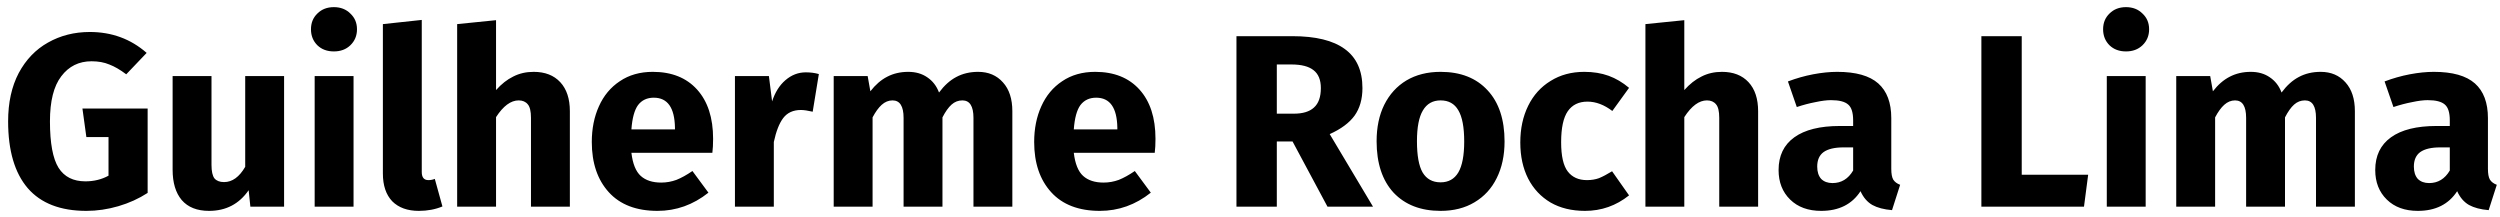
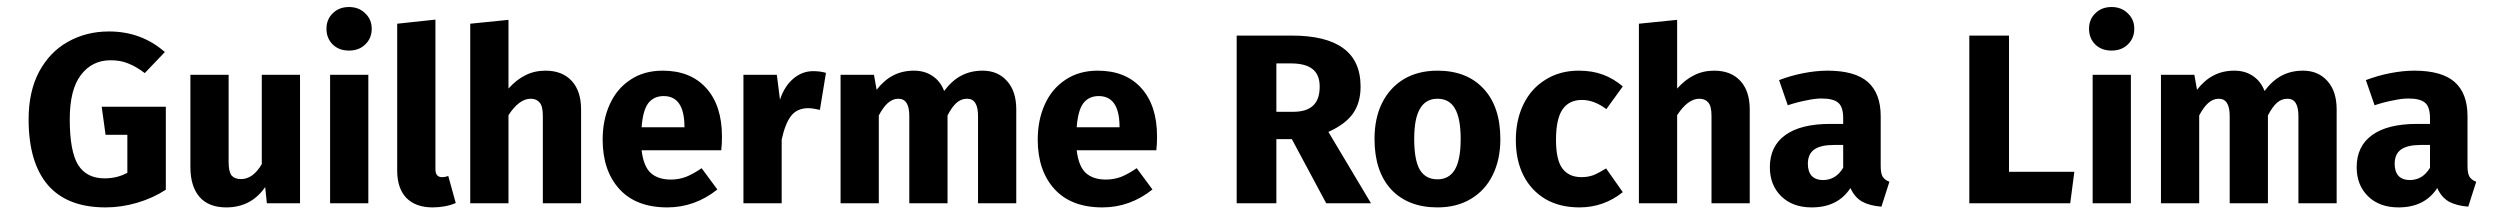
- <svg xmlns="http://www.w3.org/2000/svg" width="254" height="22" viewBox="0 0 254 22" fill="none">
+ <svg xmlns="http://www.w3.org/2000/svg" width="270" height="23" viewBox="0 0 254 22" fill="none">
  <path d="M9.125 3.25C11.358 3.25 13.283 3.958 14.9 5.375L12.825 7.55C12.208 7.083 11.633 6.75 11.1 6.55C10.583 6.333 9.983 6.225 9.3 6.225C8.017 6.225 6.992 6.733 6.225 7.75C5.458 8.75 5.075 10.275 5.075 12.325C5.075 14.542 5.367 16.117 5.95 17.05C6.533 17.967 7.442 18.425 8.675 18.425C9.542 18.425 10.325 18.233 11.025 17.85V13.925H8.775L8.375 11.025H15V19.6C14.1 20.183 13.108 20.633 12.025 20.95C10.942 21.267 9.858 21.425 8.775 21.425C6.142 21.425 4.158 20.658 2.825 19.125C1.492 17.575 0.825 15.308 0.825 12.325C0.825 10.425 1.183 8.792 1.9 7.425C2.633 6.058 3.625 5.025 4.875 4.325C6.142 3.608 7.558 3.25 9.125 3.25ZM28.863 21H25.438L25.263 19.325C24.297 20.725 22.955 21.425 21.238 21.425C20.022 21.425 19.097 21.058 18.463 20.325C17.847 19.592 17.538 18.567 17.538 17.25V7.725H21.488V16.75C21.488 17.4 21.588 17.858 21.788 18.125C22.005 18.375 22.33 18.5 22.763 18.5C23.597 18.5 24.313 17.983 24.913 16.95V7.725H28.863V21ZM35.92 7.725V21H31.97V7.725H35.92ZM33.92 0.725C34.603 0.725 35.162 0.942 35.595 1.375C36.045 1.792 36.27 2.325 36.27 2.975C36.27 3.625 36.045 4.167 35.595 4.6C35.162 5.017 34.603 5.225 33.92 5.225C33.237 5.225 32.678 5.017 32.245 4.6C31.812 4.167 31.595 3.625 31.595 2.975C31.595 2.325 31.812 1.792 32.245 1.375C32.678 0.942 33.237 0.725 33.92 0.725ZM42.551 21.425C41.401 21.425 40.501 21.1 39.851 20.45C39.217 19.783 38.901 18.842 38.901 17.625V2.45L42.851 2.025V17.475C42.851 18.025 43.076 18.3 43.526 18.3C43.759 18.3 43.976 18.258 44.176 18.175L44.951 20.975C44.234 21.275 43.434 21.425 42.551 21.425ZM54.222 7.3C55.373 7.3 56.273 7.65 56.922 8.35C57.572 9.05 57.898 10.033 57.898 11.3V21H53.947V11.975C53.947 11.308 53.839 10.85 53.623 10.6C53.406 10.333 53.097 10.2 52.697 10.2C51.898 10.2 51.131 10.767 50.398 11.9V21H46.447V2.45L50.398 2.05V9.15C50.947 8.533 51.531 8.075 52.148 7.775C52.764 7.458 53.456 7.3 54.222 7.3ZM72.451 14.1C72.451 14.65 72.426 15.125 72.376 15.525H64.151C64.284 16.642 64.601 17.425 65.101 17.875C65.601 18.325 66.293 18.55 67.176 18.55C67.71 18.55 68.226 18.458 68.726 18.275C69.226 18.075 69.768 17.775 70.351 17.375L71.976 19.575C70.426 20.808 68.701 21.425 66.801 21.425C64.651 21.425 63.001 20.792 61.851 19.525C60.701 18.258 60.126 16.558 60.126 14.425C60.126 13.075 60.368 11.867 60.851 10.8C61.334 9.717 62.043 8.867 62.976 8.25C63.91 7.617 65.026 7.3 66.326 7.3C68.243 7.3 69.743 7.9 70.826 9.1C71.909 10.3 72.451 11.967 72.451 14.1ZM68.576 12.975C68.543 10.942 67.826 9.925 66.426 9.925C65.743 9.925 65.21 10.175 64.826 10.675C64.46 11.175 64.234 12 64.151 13.15H68.576V12.975ZM81.87 7.35C82.353 7.35 82.795 7.408 83.195 7.525L82.57 11.35C82.07 11.233 81.67 11.175 81.37 11.175C80.587 11.175 79.987 11.45 79.57 12C79.17 12.533 78.853 13.342 78.62 14.425V21H74.67V7.725H78.12L78.445 10.3C78.745 9.383 79.195 8.667 79.795 8.15C80.412 7.617 81.103 7.35 81.87 7.35ZM99.379 7.3C100.429 7.3 101.271 7.658 101.904 8.375C102.538 9.075 102.854 10.05 102.854 11.3V21H98.904V11.975C98.904 10.792 98.529 10.2 97.779 10.2C97.363 10.2 96.996 10.342 96.679 10.625C96.363 10.908 96.054 11.342 95.754 11.925V21H91.804V11.975C91.804 10.792 91.429 10.2 90.679 10.2C90.279 10.2 89.913 10.35 89.579 10.65C89.263 10.933 88.954 11.358 88.654 11.925V21H84.704V7.725H88.154L88.429 9.275C88.946 8.608 89.513 8.117 90.129 7.8C90.763 7.467 91.479 7.3 92.279 7.3C93.029 7.3 93.671 7.483 94.204 7.85C94.754 8.217 95.154 8.733 95.404 9.4C95.938 8.683 96.521 8.158 97.154 7.825C97.804 7.475 98.546 7.3 99.379 7.3ZM117.397 14.1C117.397 14.65 117.372 15.125 117.322 15.525H109.097C109.231 16.642 109.547 17.425 110.047 17.875C110.547 18.325 111.239 18.55 112.122 18.55C112.656 18.55 113.172 18.458 113.672 18.275C114.172 18.075 114.714 17.775 115.297 17.375L116.922 19.575C115.372 20.808 113.647 21.425 111.747 21.425C109.597 21.425 107.947 20.792 106.797 19.525C105.647 18.258 105.072 16.558 105.072 14.425C105.072 13.075 105.314 11.867 105.797 10.8C106.281 9.717 106.989 8.867 107.922 8.25C108.856 7.617 109.972 7.3 111.272 7.3C113.189 7.3 114.689 7.9 115.772 9.1C116.856 10.3 117.397 11.967 117.397 14.1ZM113.522 12.975C113.489 10.942 112.772 9.925 111.372 9.925C110.689 9.925 110.156 10.175 109.772 10.675C109.406 11.175 109.181 12 109.097 13.15H113.522V12.975ZM131.324 14.375H129.724V21H125.624V3.675H131.299C133.666 3.675 135.441 4.108 136.624 4.975C137.824 5.842 138.424 7.167 138.424 8.95C138.424 10.067 138.157 11 137.624 11.75C137.091 12.483 136.249 13.108 135.099 13.625L139.499 21H134.874L131.324 14.375ZM129.724 11.55H131.449C132.366 11.55 133.049 11.342 133.499 10.925C133.966 10.508 134.199 9.85 134.199 8.95C134.199 8.117 133.949 7.508 133.449 7.125C132.966 6.742 132.216 6.55 131.199 6.55H129.724V11.55ZM146.363 7.3C148.396 7.3 149.988 7.925 151.138 9.175C152.288 10.408 152.863 12.142 152.863 14.375C152.863 15.792 152.596 17.033 152.063 18.1C151.546 19.15 150.796 19.967 149.813 20.55C148.846 21.133 147.696 21.425 146.363 21.425C144.346 21.425 142.754 20.808 141.588 19.575C140.438 18.325 139.863 16.583 139.863 14.35C139.863 12.933 140.121 11.7 140.638 10.65C141.171 9.583 141.921 8.758 142.888 8.175C143.871 7.592 145.029 7.3 146.363 7.3ZM146.363 10.2C145.563 10.2 144.963 10.542 144.563 11.225C144.163 11.892 143.963 12.933 143.963 14.35C143.963 15.8 144.154 16.858 144.538 17.525C144.938 18.192 145.546 18.525 146.363 18.525C147.163 18.525 147.763 18.192 148.163 17.525C148.563 16.842 148.763 15.792 148.763 14.375C148.763 12.925 148.563 11.867 148.163 11.2C147.779 10.533 147.179 10.2 146.363 10.2ZM160.962 7.3C161.879 7.3 162.704 7.433 163.437 7.7C164.17 7.967 164.862 8.375 165.512 8.925L163.812 11.275C162.979 10.642 162.137 10.325 161.287 10.325C160.404 10.325 159.737 10.65 159.287 11.3C158.837 11.95 158.612 13 158.612 14.45C158.612 15.85 158.837 16.842 159.287 17.425C159.737 18.008 160.387 18.3 161.237 18.3C161.687 18.3 162.095 18.233 162.462 18.1C162.829 17.95 163.27 17.717 163.787 17.4L165.512 19.85C164.195 20.9 162.704 21.425 161.037 21.425C159.687 21.425 158.52 21.142 157.537 20.575C156.554 19.992 155.795 19.183 155.262 18.15C154.729 17.1 154.462 15.875 154.462 14.475C154.462 13.075 154.729 11.833 155.262 10.75C155.795 9.667 156.554 8.825 157.537 8.225C158.52 7.608 159.662 7.3 160.962 7.3ZM174.95 7.3C176.1 7.3 177 7.65 177.65 8.35C178.3 9.05 178.625 10.033 178.625 11.3V21H174.675V11.975C174.675 11.308 174.567 10.85 174.35 10.6C174.133 10.333 173.825 10.2 173.425 10.2C172.625 10.2 171.858 10.767 171.125 11.9V21H167.175V2.45L171.125 2.05V9.15C171.675 8.533 172.258 8.075 172.875 7.775C173.492 7.458 174.183 7.3 174.95 7.3ZM192.154 17.15C192.154 17.65 192.22 18.017 192.354 18.25C192.504 18.483 192.737 18.658 193.054 18.775L192.229 21.35C191.412 21.283 190.745 21.108 190.229 20.825C189.712 20.525 189.312 20.058 189.029 19.425C188.162 20.758 186.829 21.425 185.029 21.425C183.712 21.425 182.662 21.042 181.879 20.275C181.095 19.508 180.704 18.508 180.704 17.275C180.704 15.825 181.237 14.717 182.304 13.95C183.37 13.183 184.912 12.8 186.929 12.8H188.279V12.225C188.279 11.442 188.112 10.908 187.779 10.625C187.445 10.325 186.862 10.175 186.029 10.175C185.595 10.175 185.07 10.242 184.454 10.375C183.837 10.492 183.204 10.658 182.554 10.875L181.654 8.275C182.487 7.958 183.337 7.717 184.204 7.55C185.087 7.383 185.904 7.3 186.654 7.3C188.554 7.3 189.945 7.692 190.829 8.475C191.712 9.258 192.154 10.433 192.154 12V17.15ZM186.179 18.6C187.079 18.6 187.779 18.175 188.279 17.325V14.975H187.304C186.404 14.975 185.729 15.133 185.279 15.45C184.845 15.767 184.629 16.258 184.629 16.925C184.629 17.458 184.762 17.875 185.029 18.175C185.312 18.458 185.695 18.6 186.179 18.6ZM205.408 3.675V17.75H212.158L211.733 21H201.308V3.675H205.408ZM218 7.725V21H214.05V7.725H218ZM216 0.725C216.683 0.725 217.242 0.942 217.675 1.375C218.125 1.792 218.35 2.325 218.35 2.975C218.35 3.625 218.125 4.167 217.675 4.6C217.242 5.017 216.683 5.225 216 5.225C215.317 5.225 214.758 5.017 214.325 4.6C213.892 4.167 213.675 3.625 213.675 2.975C213.675 2.325 213.892 1.792 214.325 1.375C214.758 0.942 215.317 0.725 216 0.725ZM235.781 7.3C236.831 7.3 237.672 7.658 238.306 8.375C238.939 9.075 239.256 10.05 239.256 11.3V21H235.306V11.975C235.306 10.792 234.931 10.2 234.181 10.2C233.764 10.2 233.397 10.342 233.081 10.625C232.764 10.908 232.456 11.342 232.156 11.925V21H228.206V11.975C228.206 10.792 227.831 10.2 227.081 10.2C226.681 10.2 226.314 10.35 225.981 10.65C225.664 10.933 225.356 11.358 225.056 11.925V21H221.106V7.725H224.556L224.831 9.275C225.347 8.608 225.914 8.117 226.531 7.8C227.164 7.467 227.881 7.3 228.681 7.3C229.431 7.3 230.072 7.483 230.606 7.85C231.156 8.217 231.556 8.733 231.806 9.4C232.339 8.683 232.922 8.158 233.556 7.825C234.206 7.475 234.947 7.3 235.781 7.3ZM252.774 17.15C252.774 17.65 252.84 18.017 252.974 18.25C253.124 18.483 253.357 18.658 253.674 18.775L252.849 21.35C252.032 21.283 251.365 21.108 250.849 20.825C250.332 20.525 249.932 20.058 249.649 19.425C248.782 20.758 247.449 21.425 245.649 21.425C244.332 21.425 243.282 21.042 242.499 20.275C241.715 19.508 241.324 18.508 241.324 17.275C241.324 15.825 241.857 14.717 242.924 13.95C243.99 13.183 245.532 12.8 247.549 12.8H248.899V12.225C248.899 11.442 248.732 10.908 248.399 10.625C248.065 10.325 247.482 10.175 246.649 10.175C246.215 10.175 245.69 10.242 245.074 10.375C244.457 10.492 243.824 10.658 243.174 10.875L242.274 8.275C243.107 7.958 243.957 7.717 244.824 7.55C245.707 7.383 246.524 7.3 247.274 7.3C249.174 7.3 250.565 7.692 251.449 8.475C252.332 9.258 252.774 10.433 252.774 12V17.15ZM246.799 18.6C247.699 18.6 248.399 18.175 248.899 17.325V14.975H247.924C247.024 14.975 246.349 15.133 245.899 15.45C245.465 15.767 245.249 16.258 245.249 16.925C245.249 17.458 245.382 17.875 245.649 18.175C245.932 18.458 246.315 18.6 246.799 18.6Z" fill="black" />
</svg>
